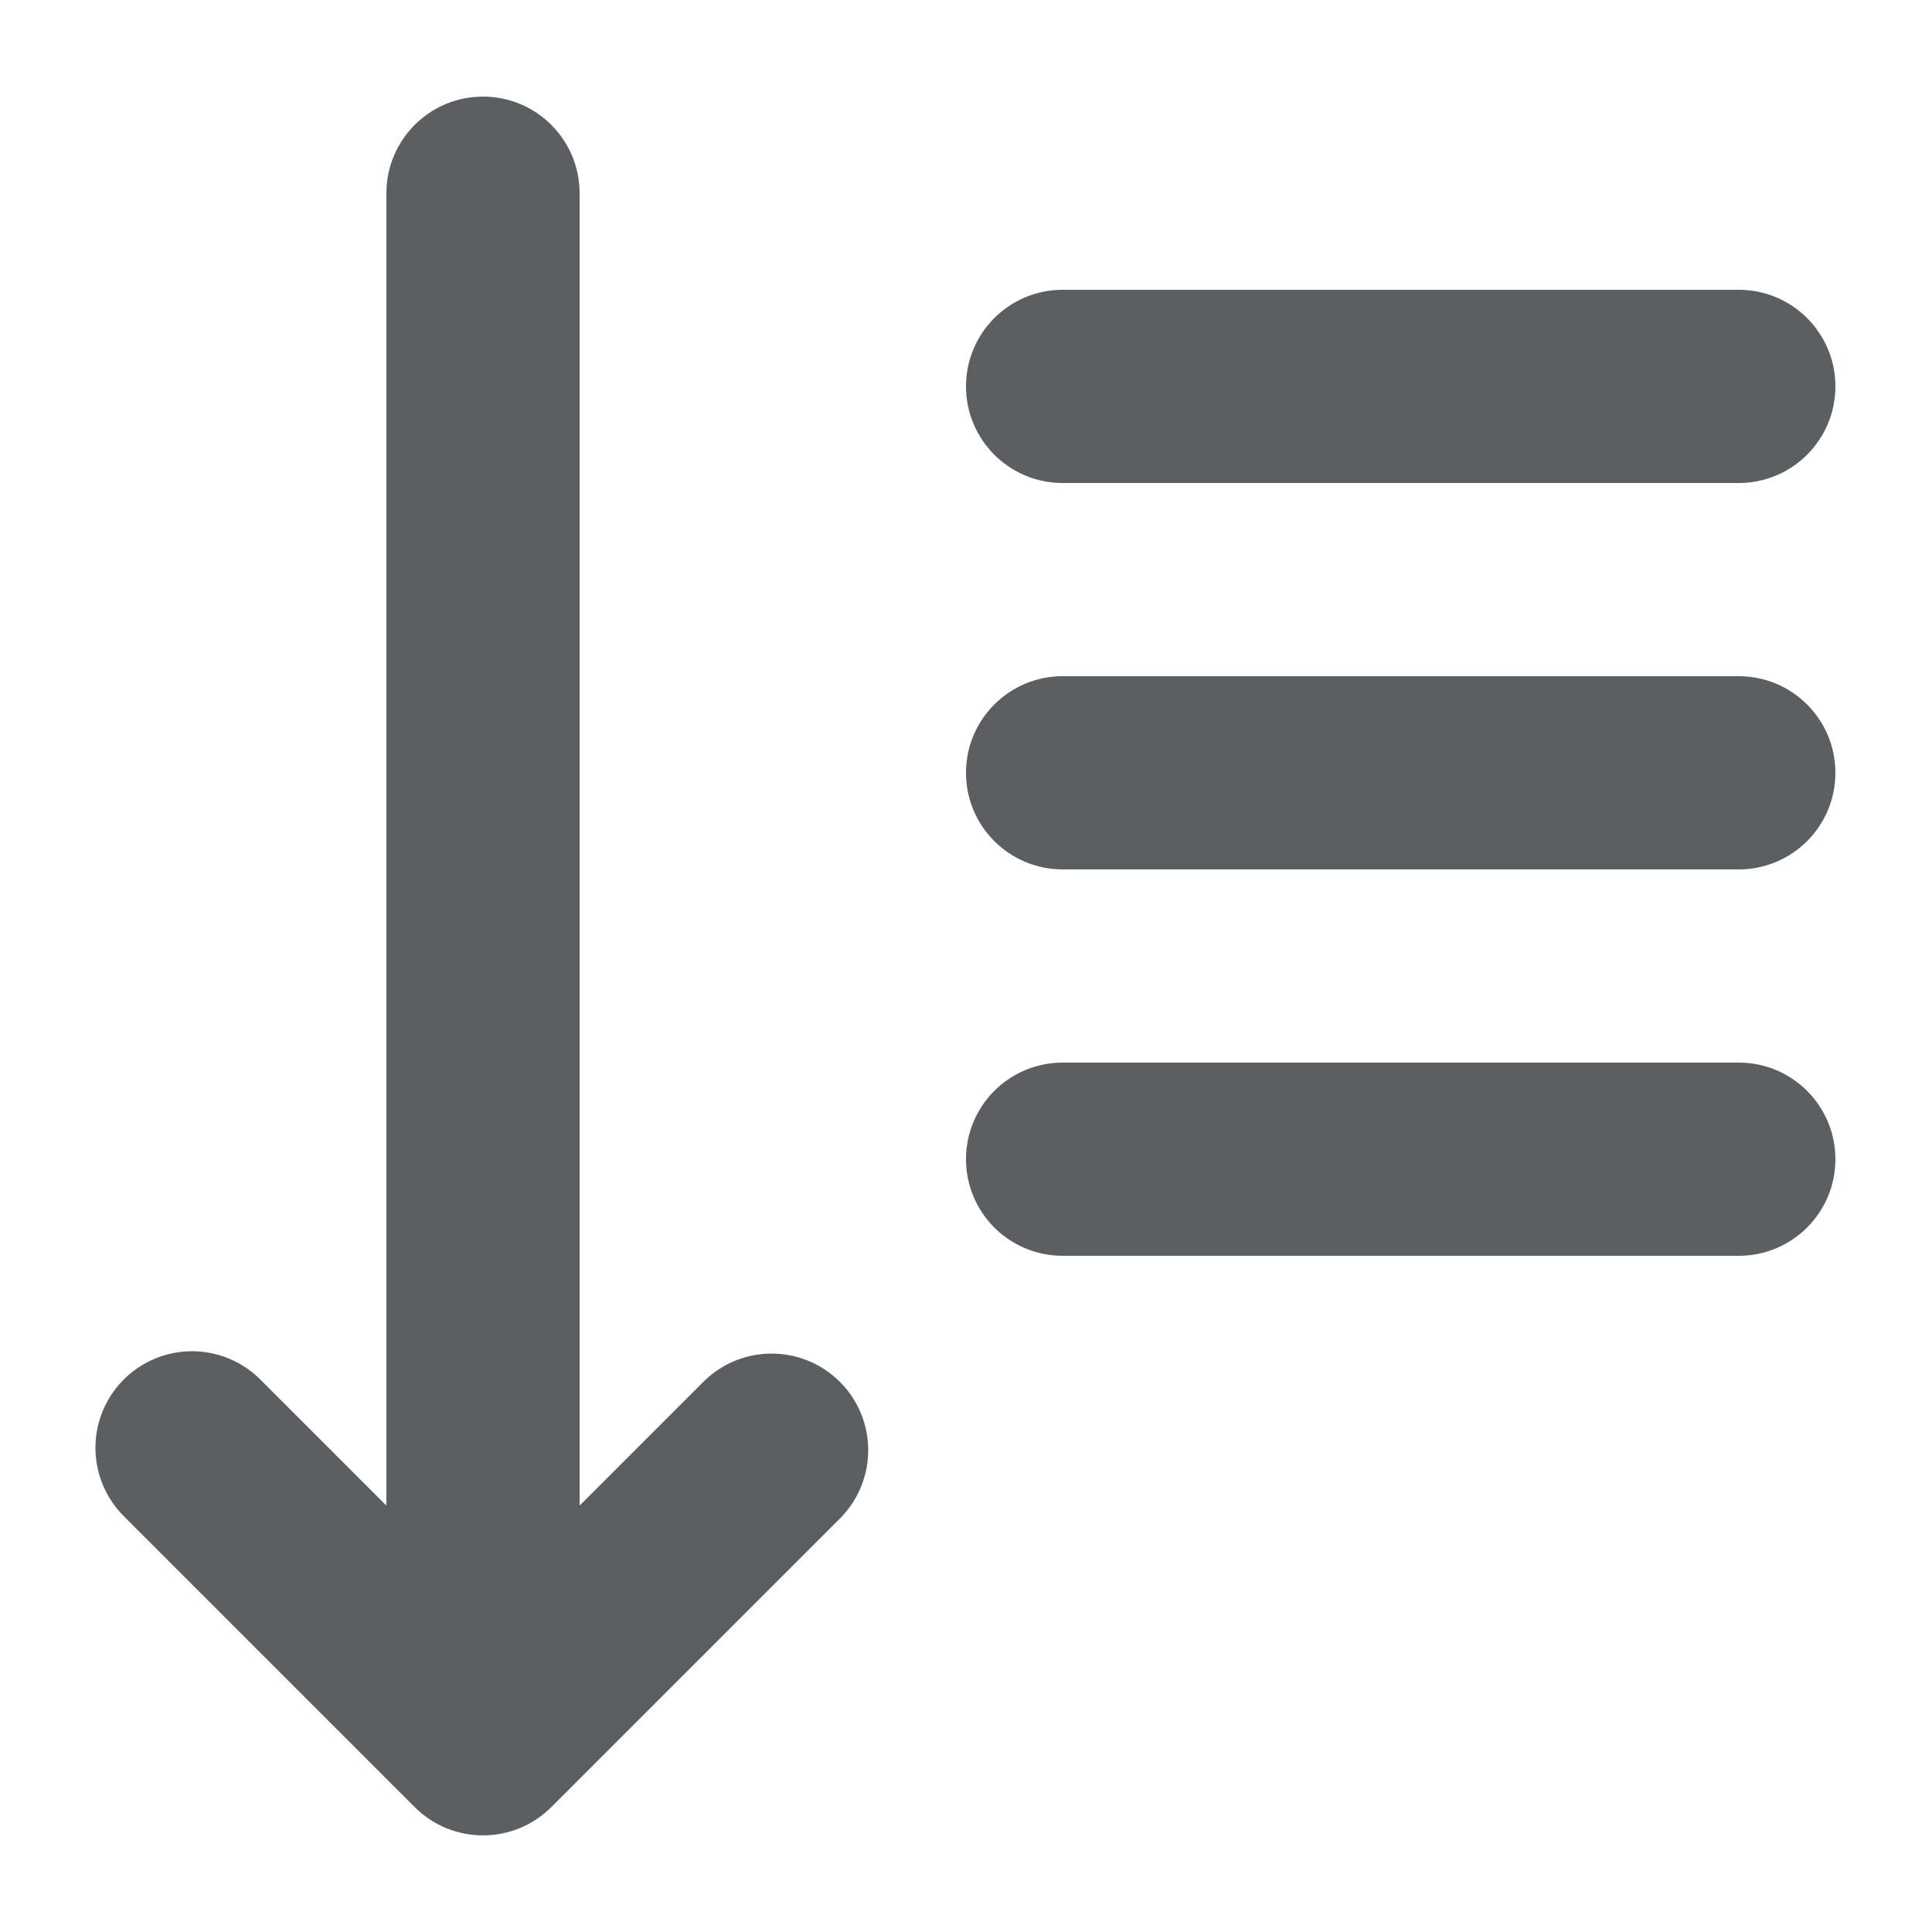
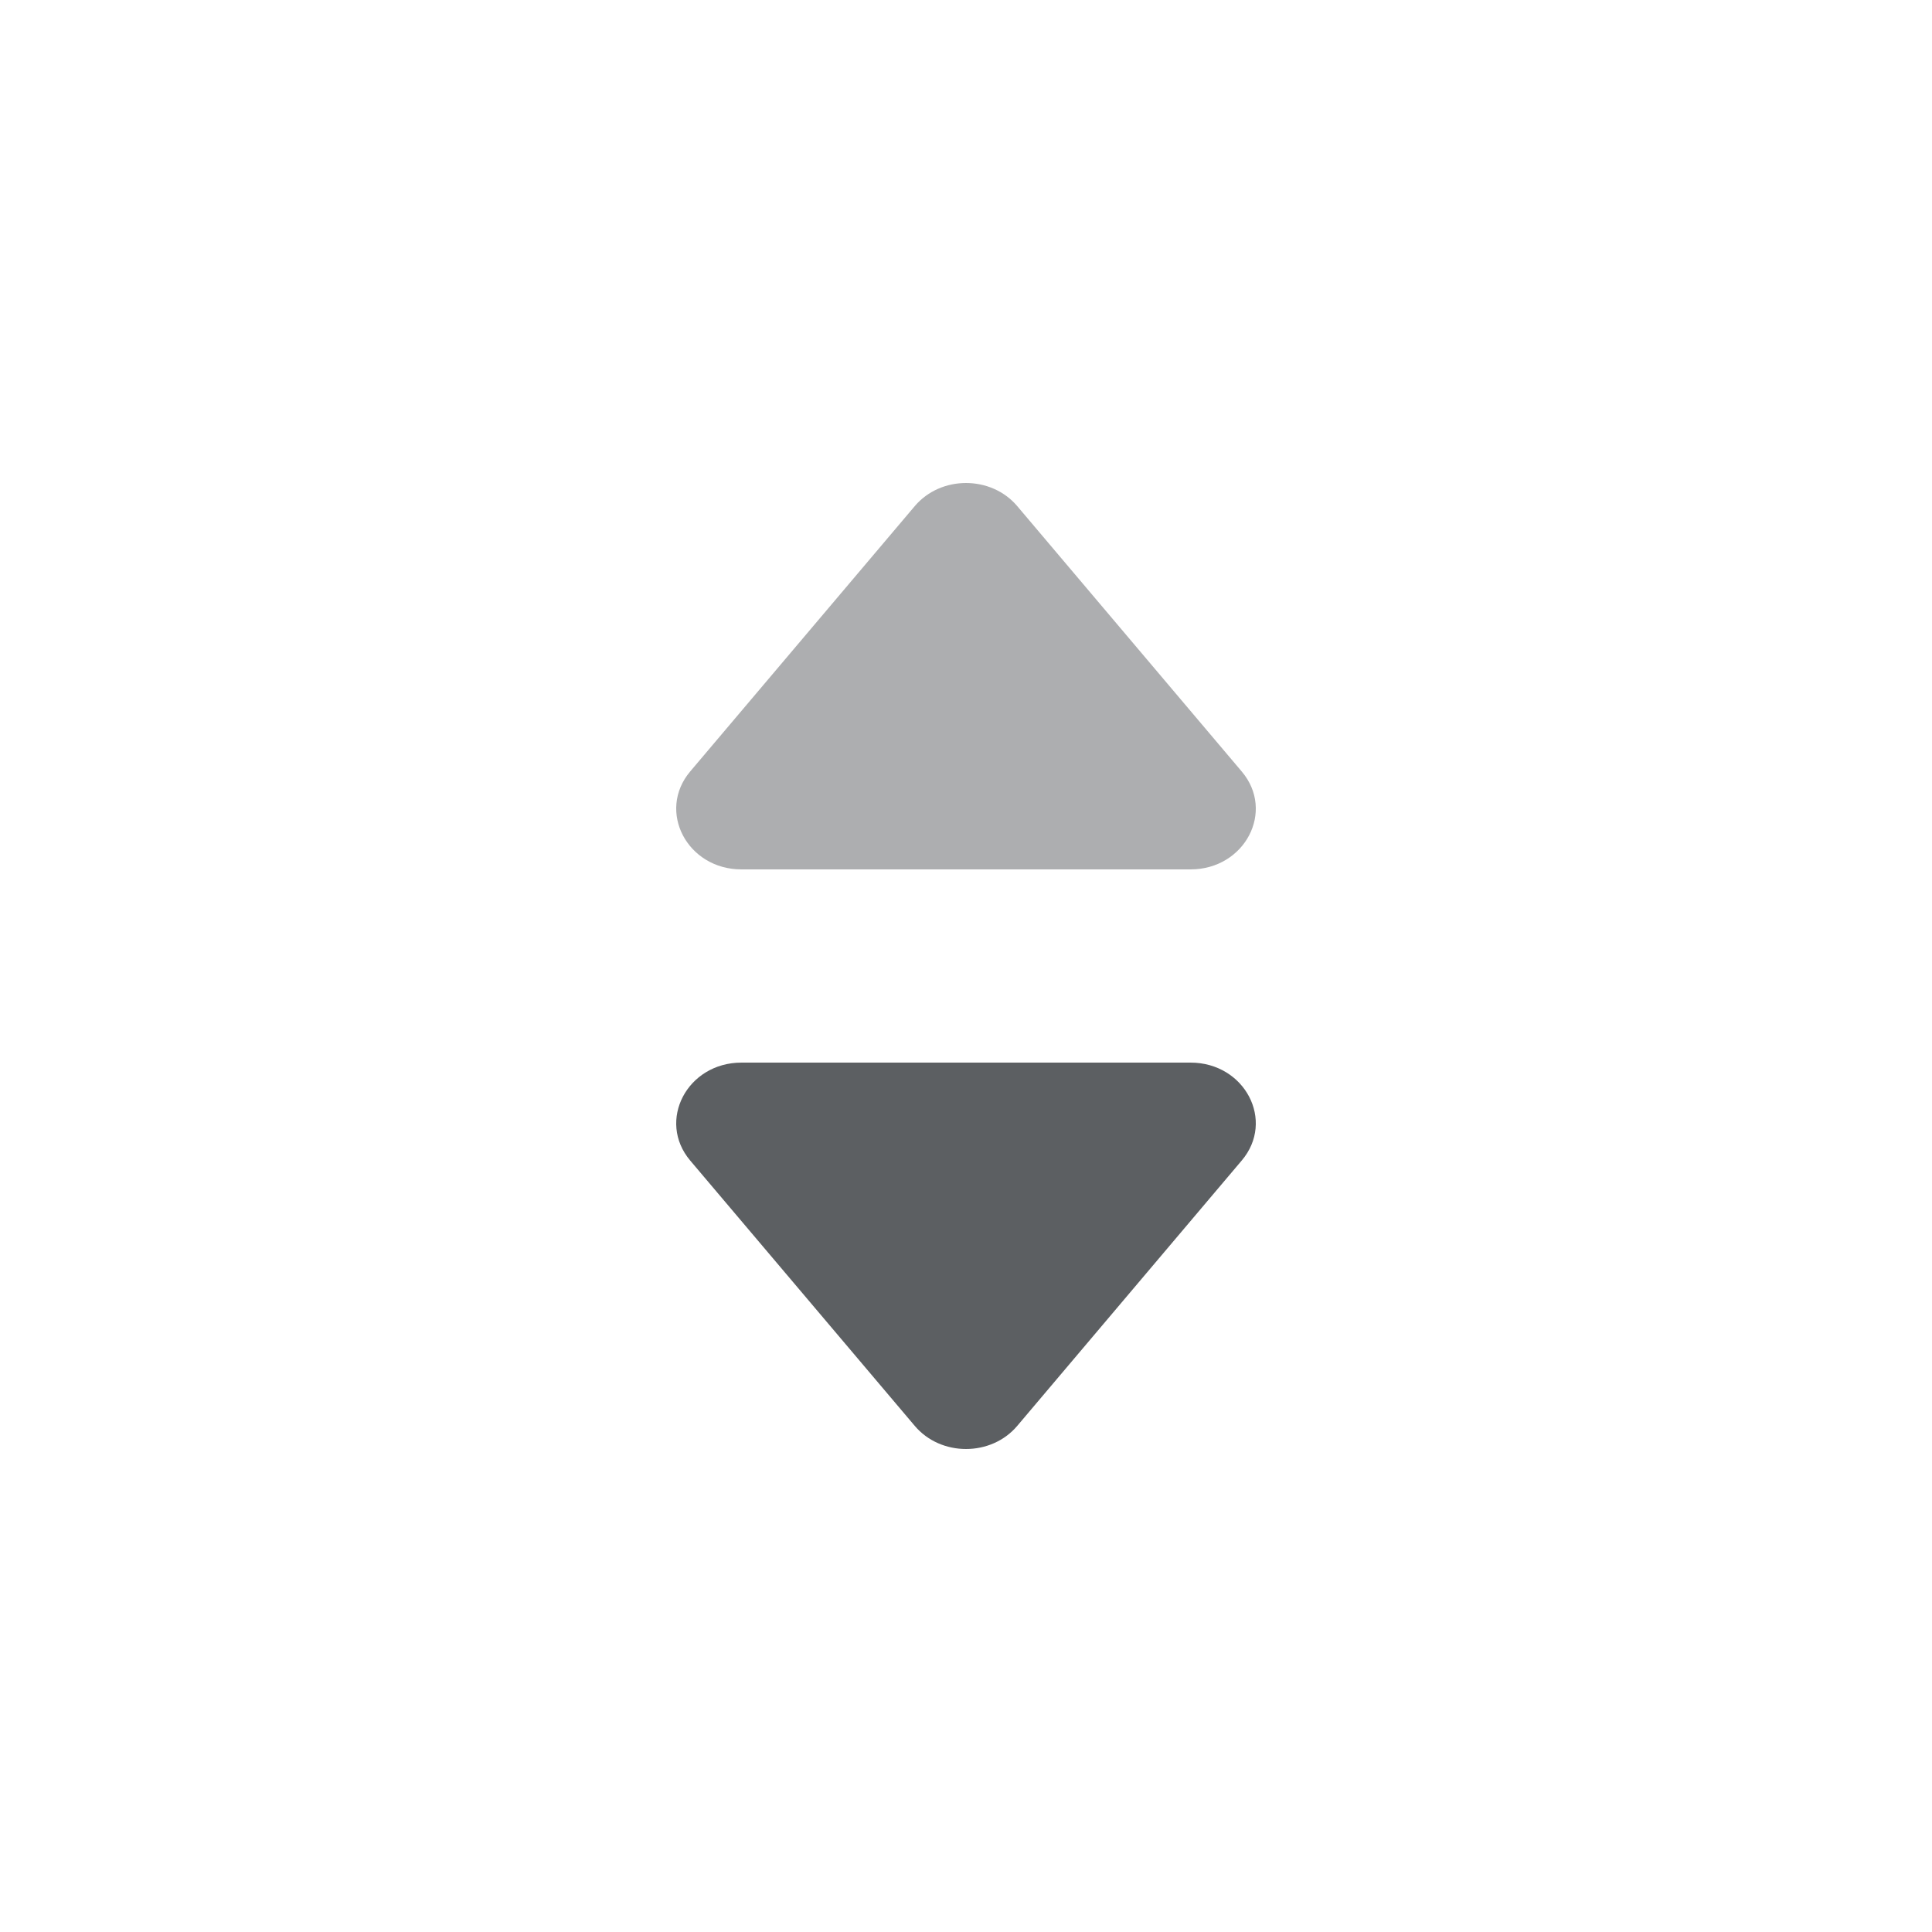
<svg xmlns="http://www.w3.org/2000/svg" viewBox="0 0 20 20">
-   <path d="M5 1a1 1 0 011 1v13.586l1.293-1.293a1 1 0 011.414 1.414l-3 3a1 1 0 01-1.414 0l-3-3a1 1 0 111.414-1.414L4 15.586V2a1 1 0 011-1zM10 4a1 1 0 011-1h7a1 1 0 110 2h-7a1 1 0 01-1-1zM10 8a1 1 0 011-1h7a1 1 0 110 2h-7a1 1 0 01-1-1zM11 11a1 1 0 100 2h7a1 1 0 100-2h-7z" fill="#5C5F62" />
+   <path d="M12.324 9H7.676C7.113 9 6.798 8.397 7.145 7.986L9.469 5.24C9.739 4.92 10.261 4.92 10.531 5.24L12.854 7.986C13.203 8.397 12.887 9 12.324 9Z" fill="#5C5F62" fill-opacity="50%" />
+   <path d="M7.676 11H12.324C12.887 11 13.203 11.603 12.854 12.014L10.531 14.76C10.261 15.08 9.739 15.08 9.469 14.76L7.145 12.014C6.798 11.603 7.113 11 7.676 11Z" fill="#5C5F62" />
</svg>
